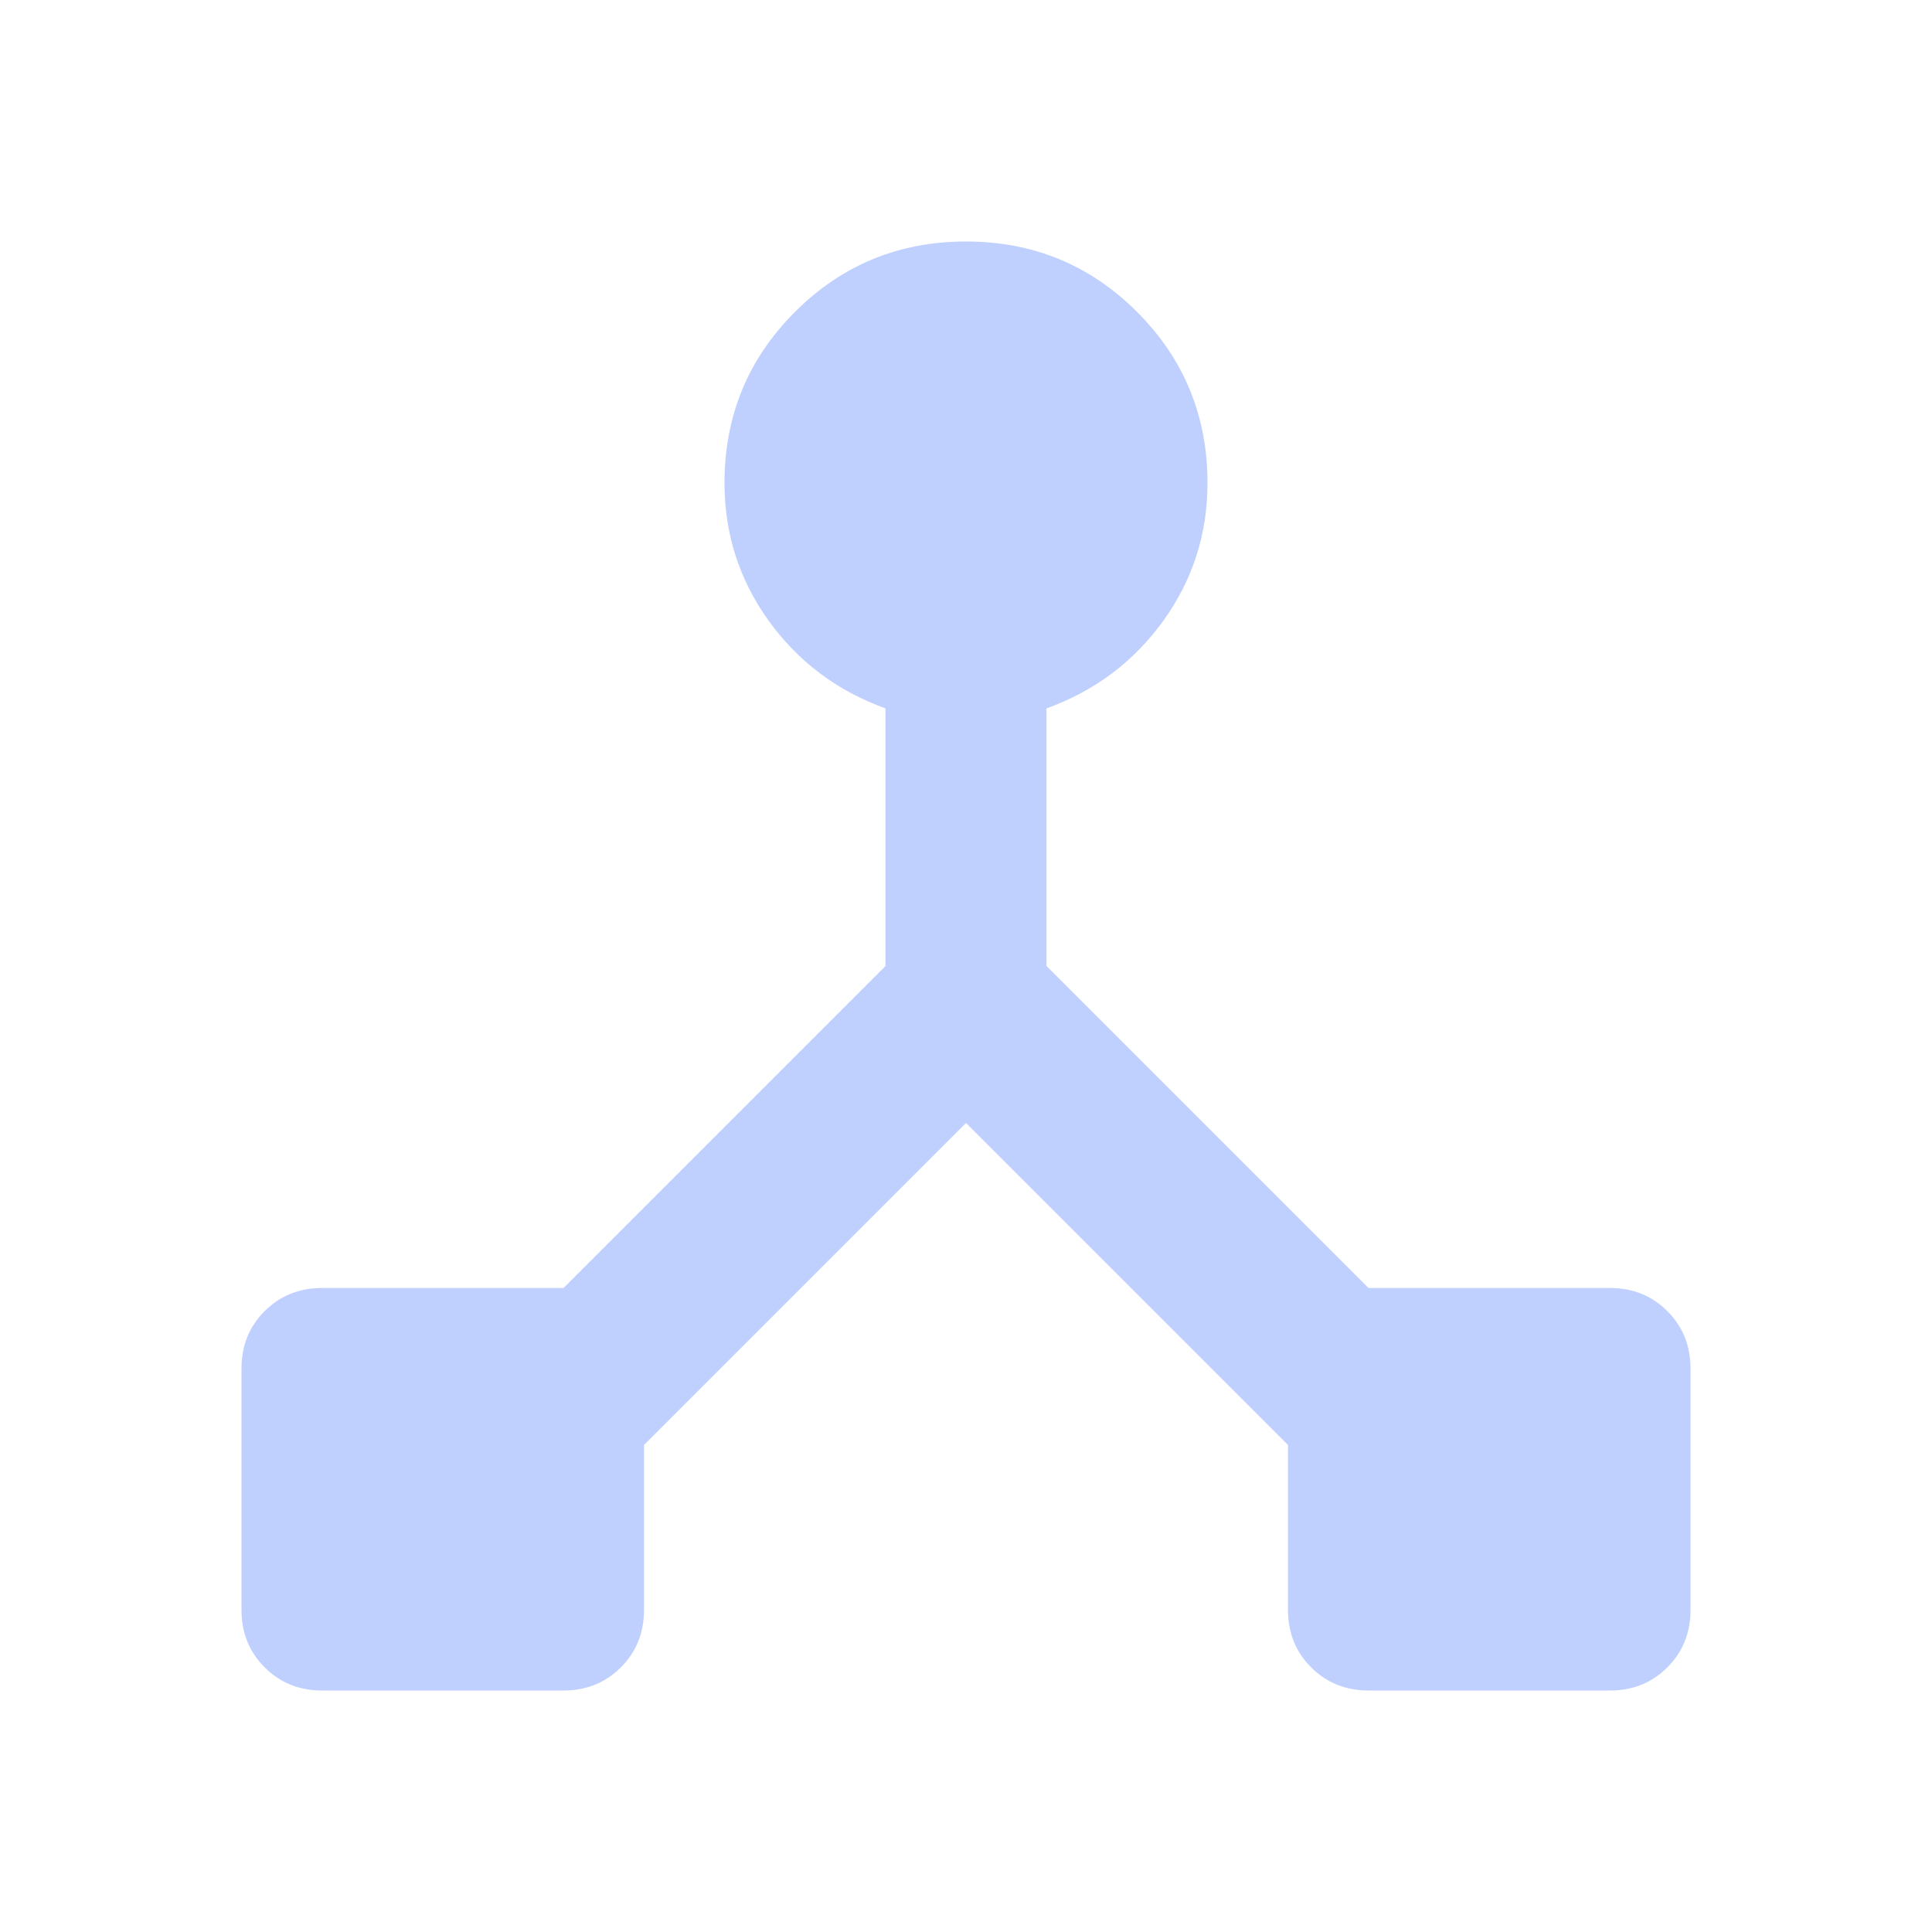
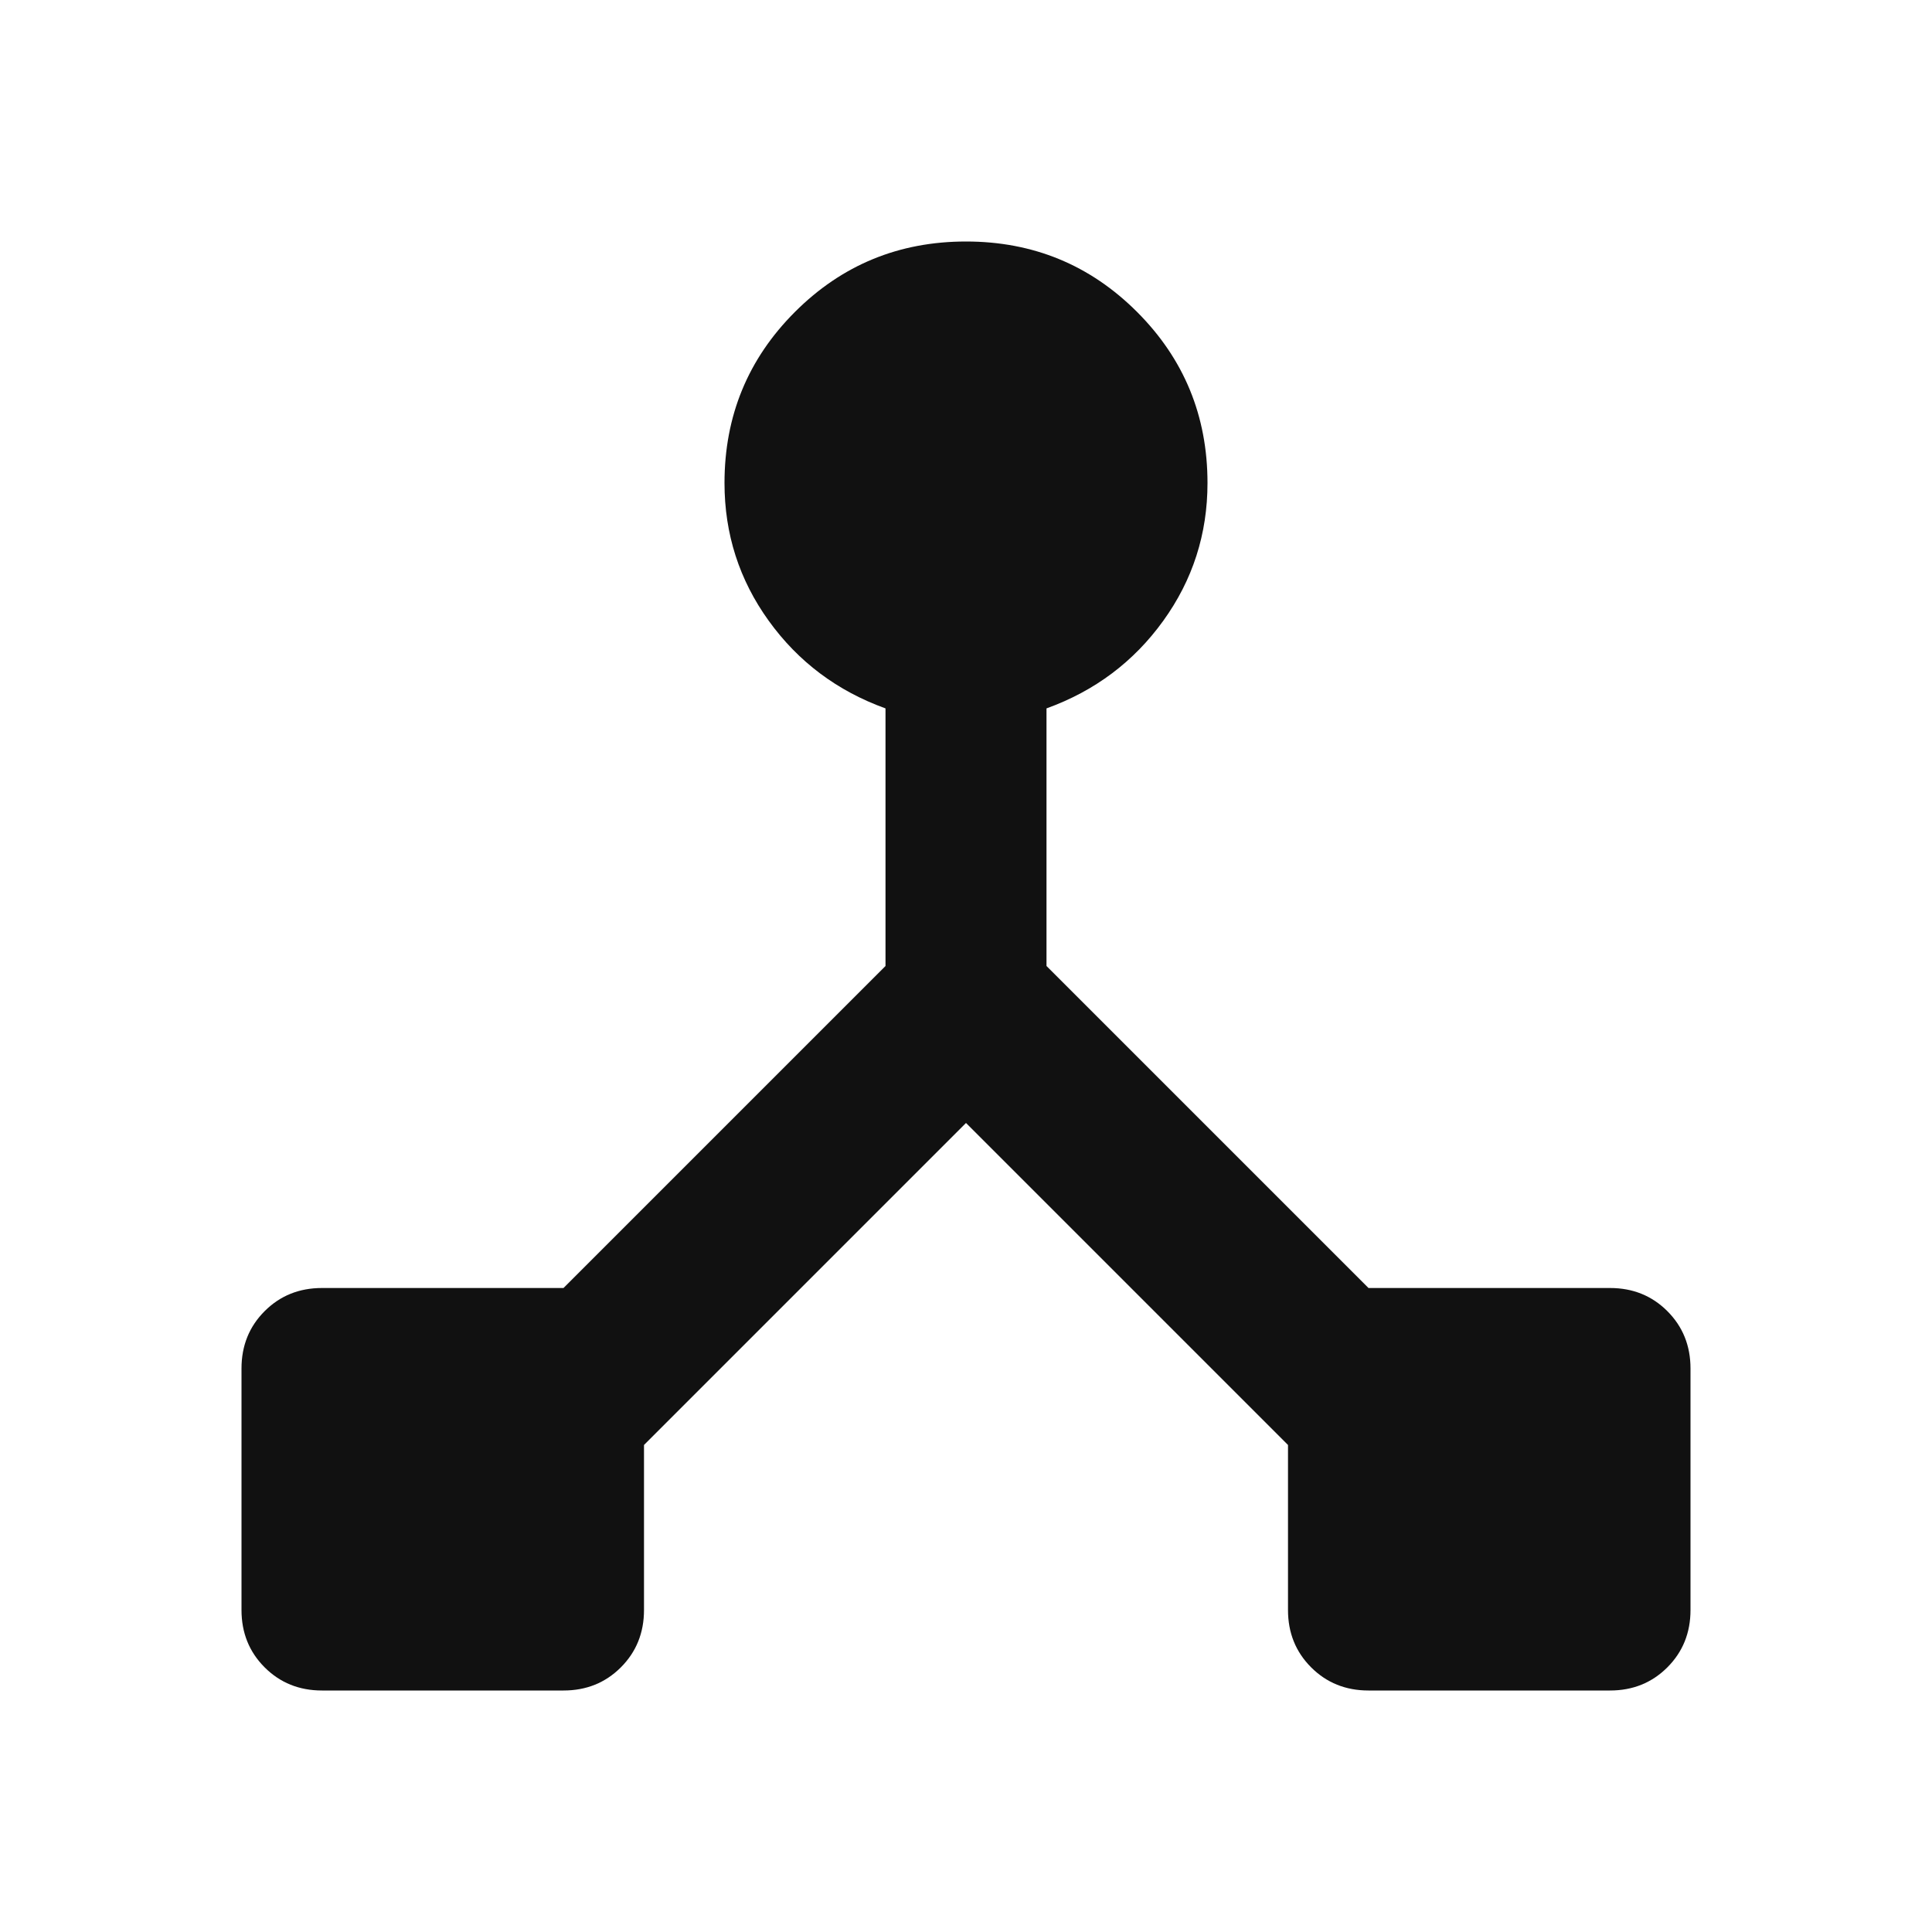
- <svg xmlns="http://www.w3.org/2000/svg" fill="#BFD0FF" height="24" viewBox="0 -960 960 960" width="24">
+ <svg xmlns="http://www.w3.org/2000/svg" fill="#111111" height="24" viewBox="0 -960 960 960" width="24">
  <path d="M120-160v-120q0-17 11.5-28.5T160-320h120l160-160v-128q-36-13-58-43.5T360-720q0-50 35-85t85-35q50 0 85 35t35 85q0 38-22 68.5T520-608v128l160 160h120q17 0 28.5 11.5T840-280v120q0 17-11.5 28.5T800-120H680q-17 0-28.5-11.5T640-160v-82L480-402 320-242v82q0 17-11.5 28.5T280-120H160q-17 0-28.5-11.5T120-160Z" />
</svg>
